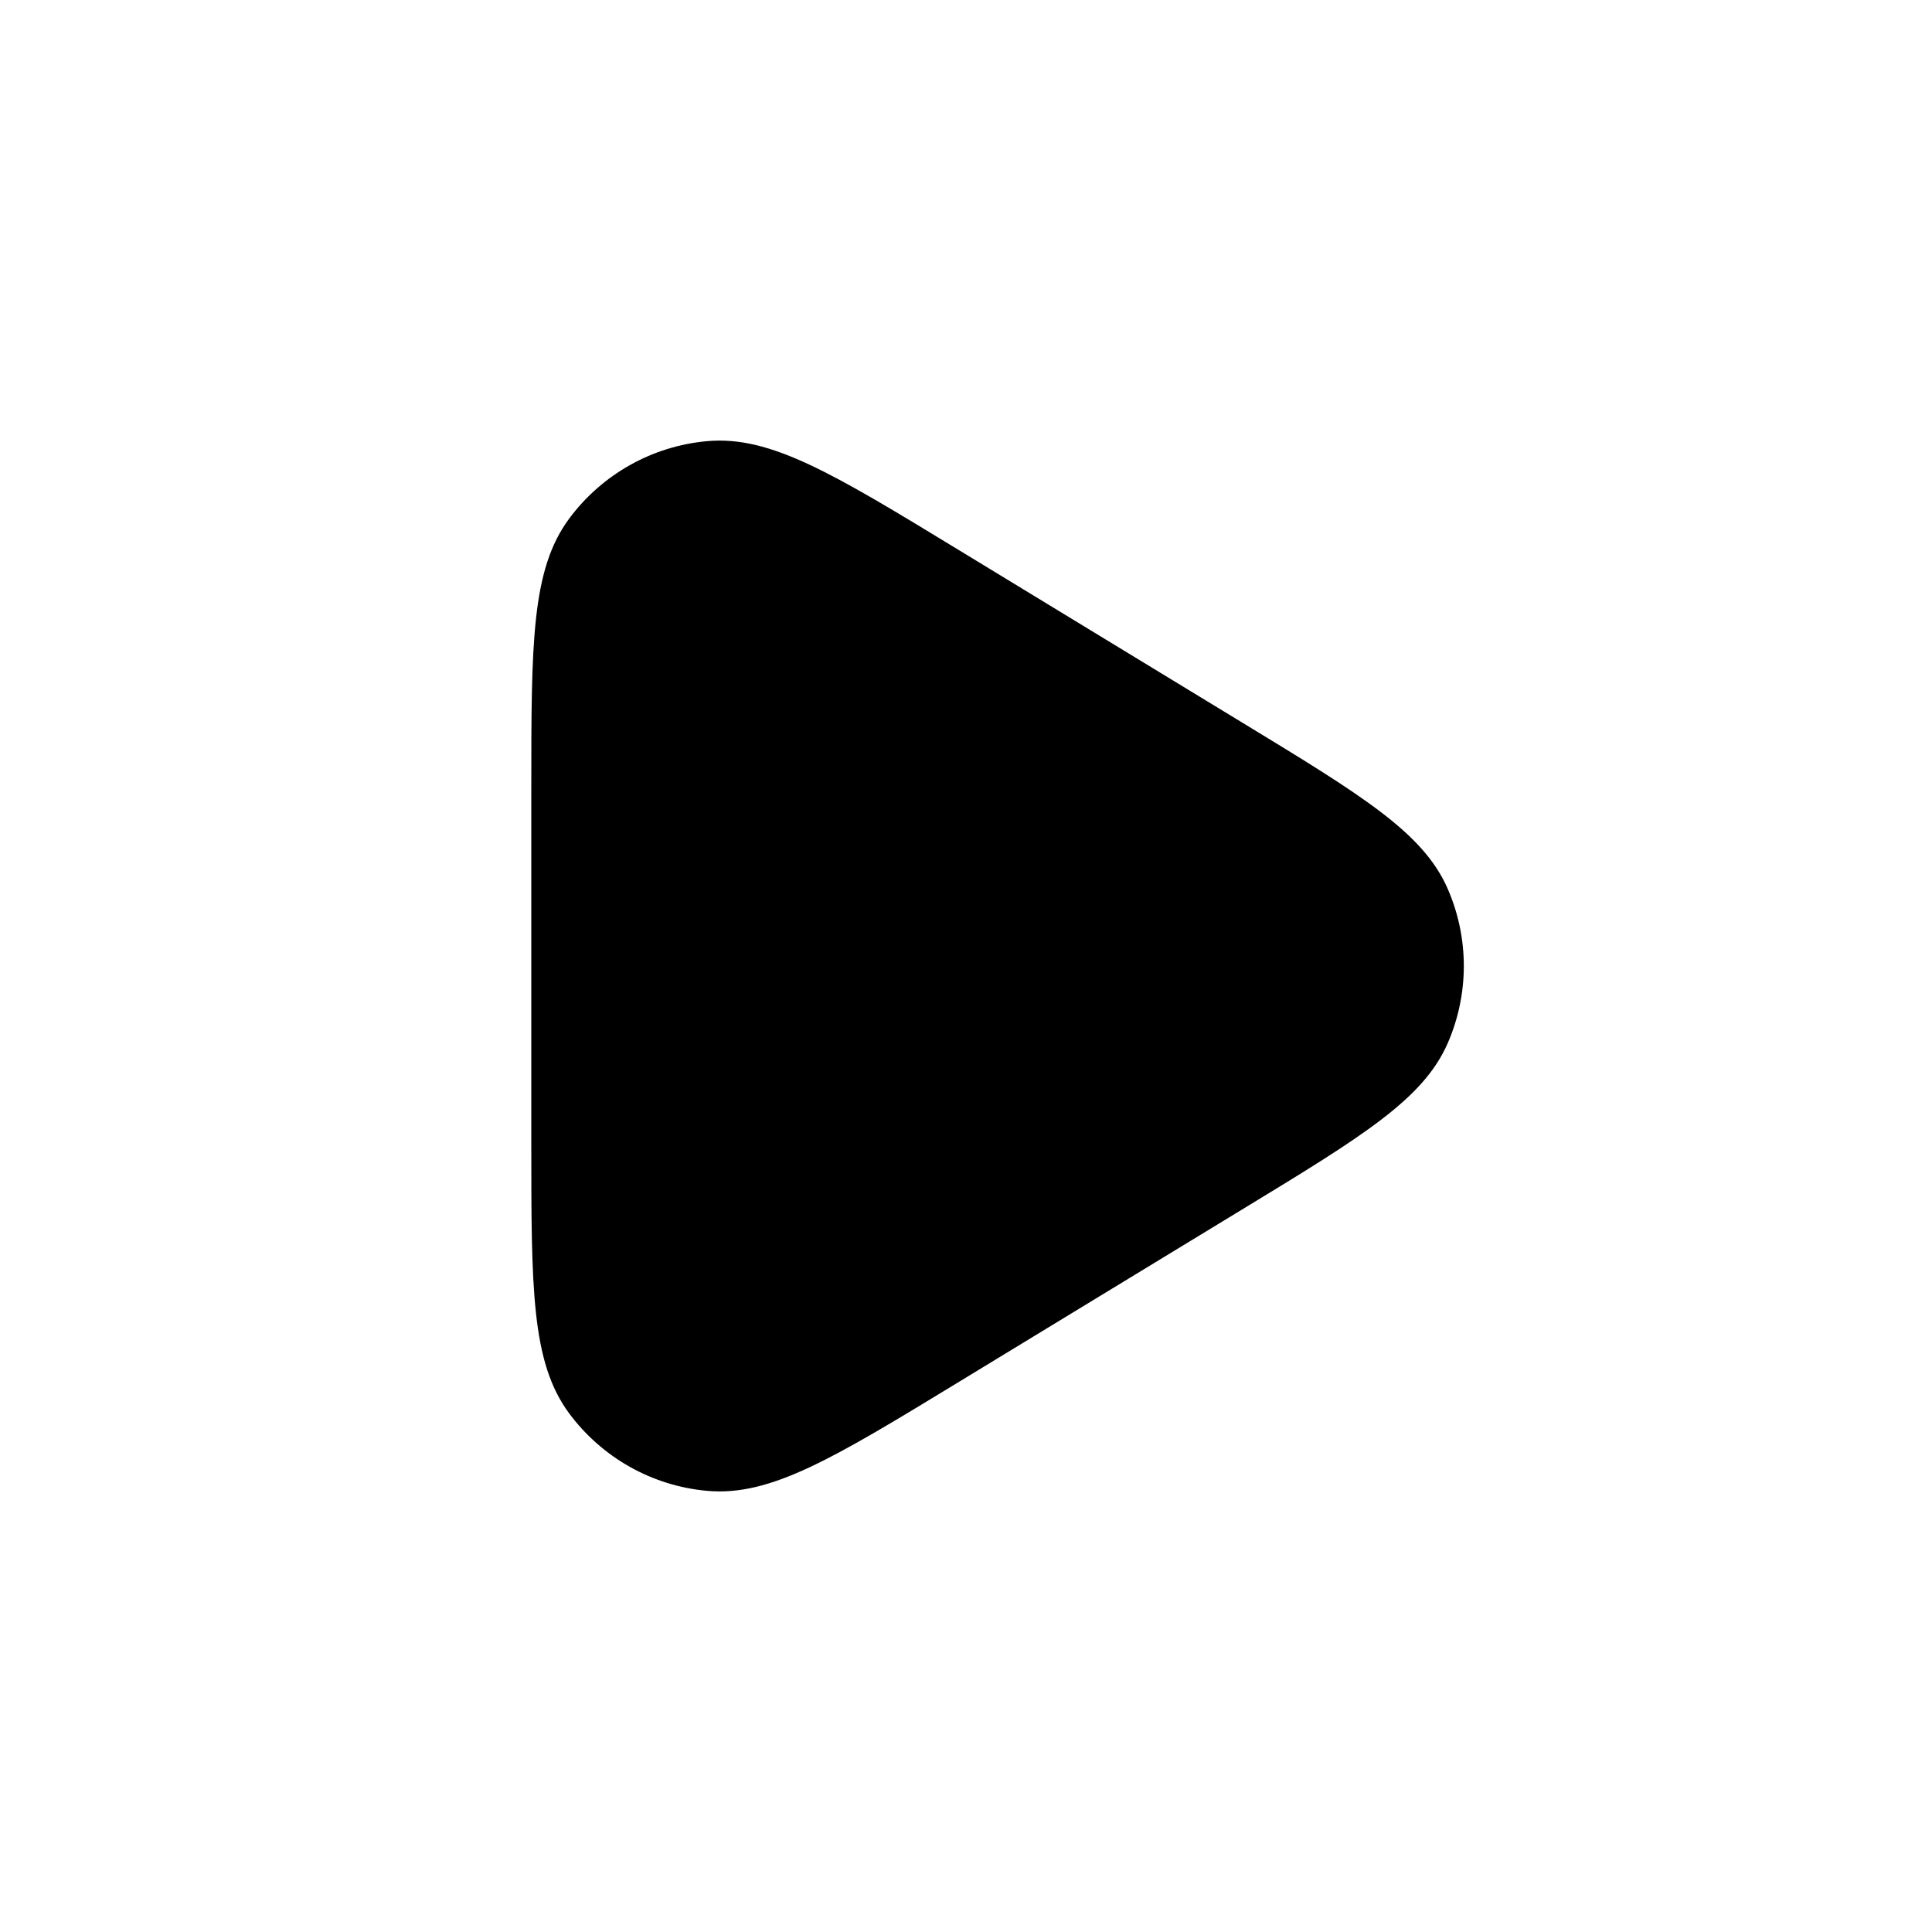
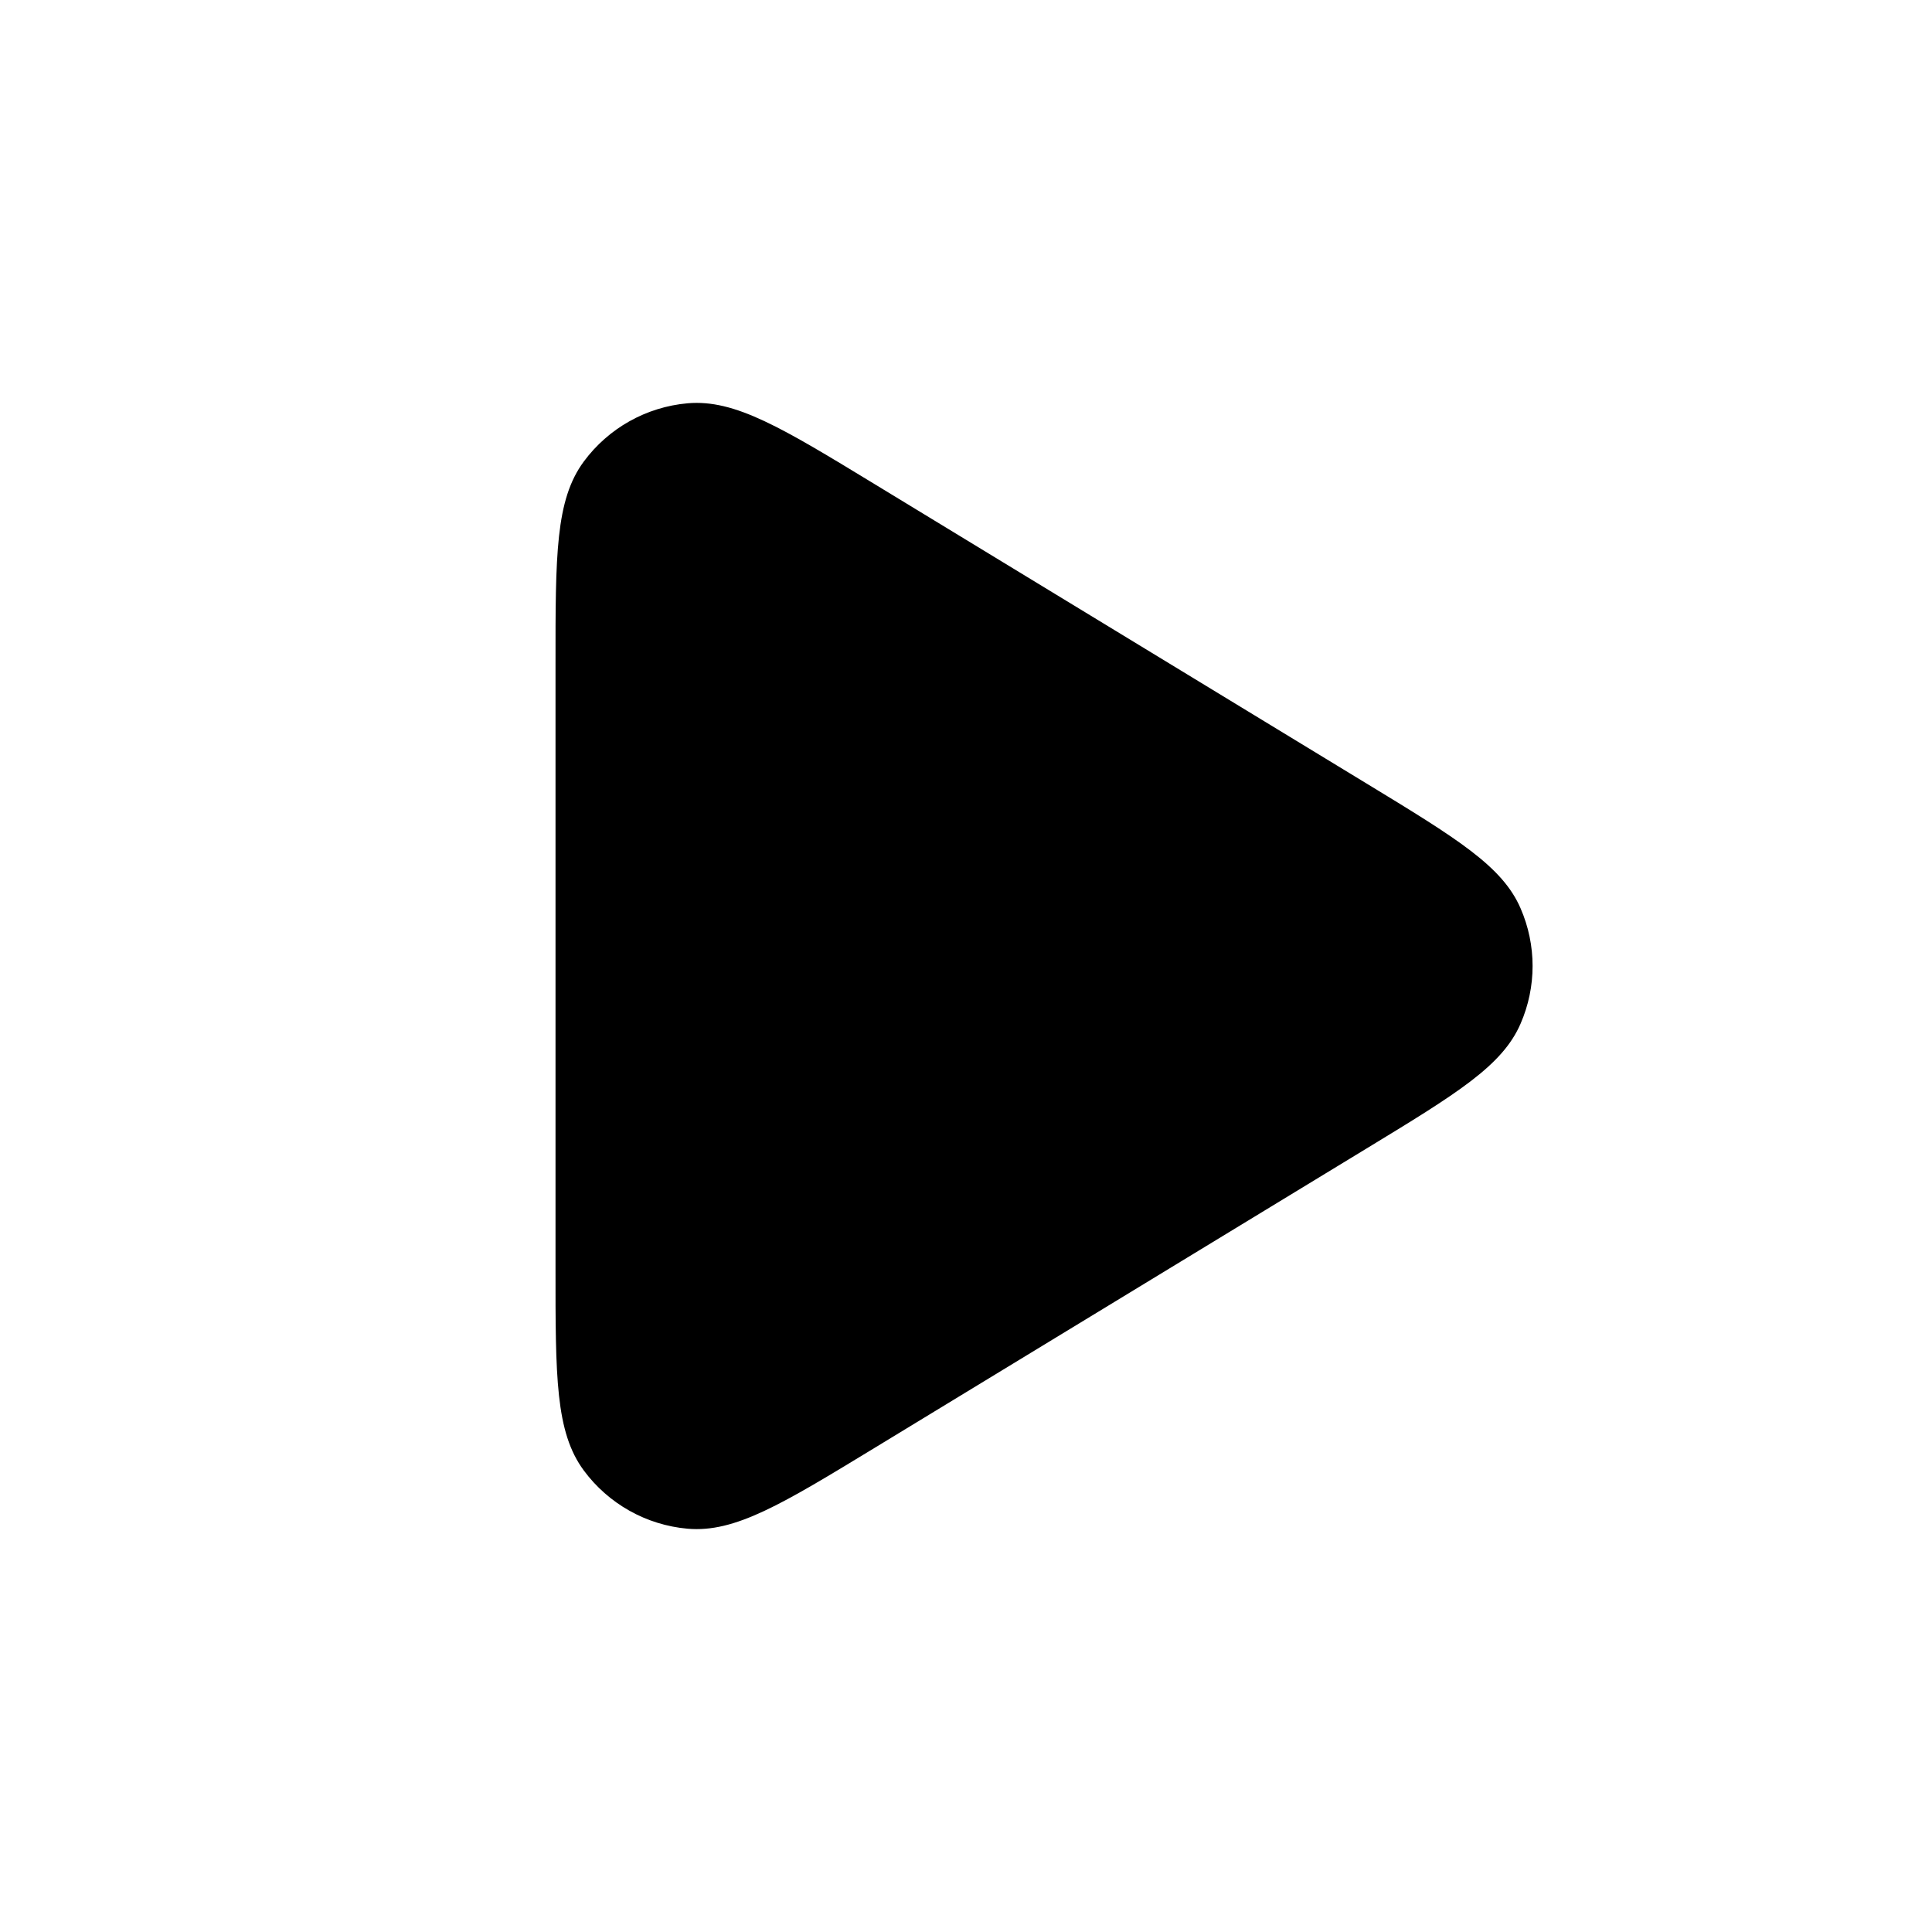
<svg xmlns="http://www.w3.org/2000/svg" width="20px" height="20px" viewBox="0 0 20 20" version="1.1">
  <g id="play-20" stroke="none" fill="none" fill-rule="evenodd">
-     <path d="M6.239,5.418 L9.578,4.606 C11.002,4.259 11.715,4.086 12.305,4.319 C12.82,4.522 13.228,4.93 13.431,5.445 C13.664,6.035 13.491,6.748 13.144,8.172 L12.332,11.511 C11.974,12.985 11.794,13.722 11.29,14.144 C10.851,14.512 10.274,14.673 9.707,14.588 C9.057,14.489 8.521,13.953 7.448,12.88 L4.87,10.302 C3.797,9.229 3.261,8.693 3.162,8.043 C3.077,7.476 3.238,6.899 3.606,6.46 C4.028,5.956 4.765,5.776 6.239,5.418 Z" id="Rectangle" fill="#000000" transform="translate(7.75, 10) rotate(45) translate(-7.75, -10)" />
+     <path d="M5.232,5.724 L11.006,4.319 C12.074,4.059 12.609,3.929 13.051,4.104 C13.438,4.256 13.744,4.562 13.896,4.949 C14.071,5.391 13.941,5.926 13.681,6.994 L12.276,12.768 C12.007,13.874 11.873,14.426 11.495,14.743 C11.165,15.019 10.733,15.14 10.308,15.076 C9.82,15.002 9.418,14.6 8.614,13.795 L4.205,9.386 C3.4,8.582 2.998,8.18 2.924,7.692 C2.86,7.267 2.981,6.835 3.257,6.505 C3.574,6.127 4.126,5.993 5.232,5.724 Z" id="Rectangle" fill="#000000" transform="translate(8, 10) rotate(45) translate(-8, -10)" />
  </g>
</svg>
